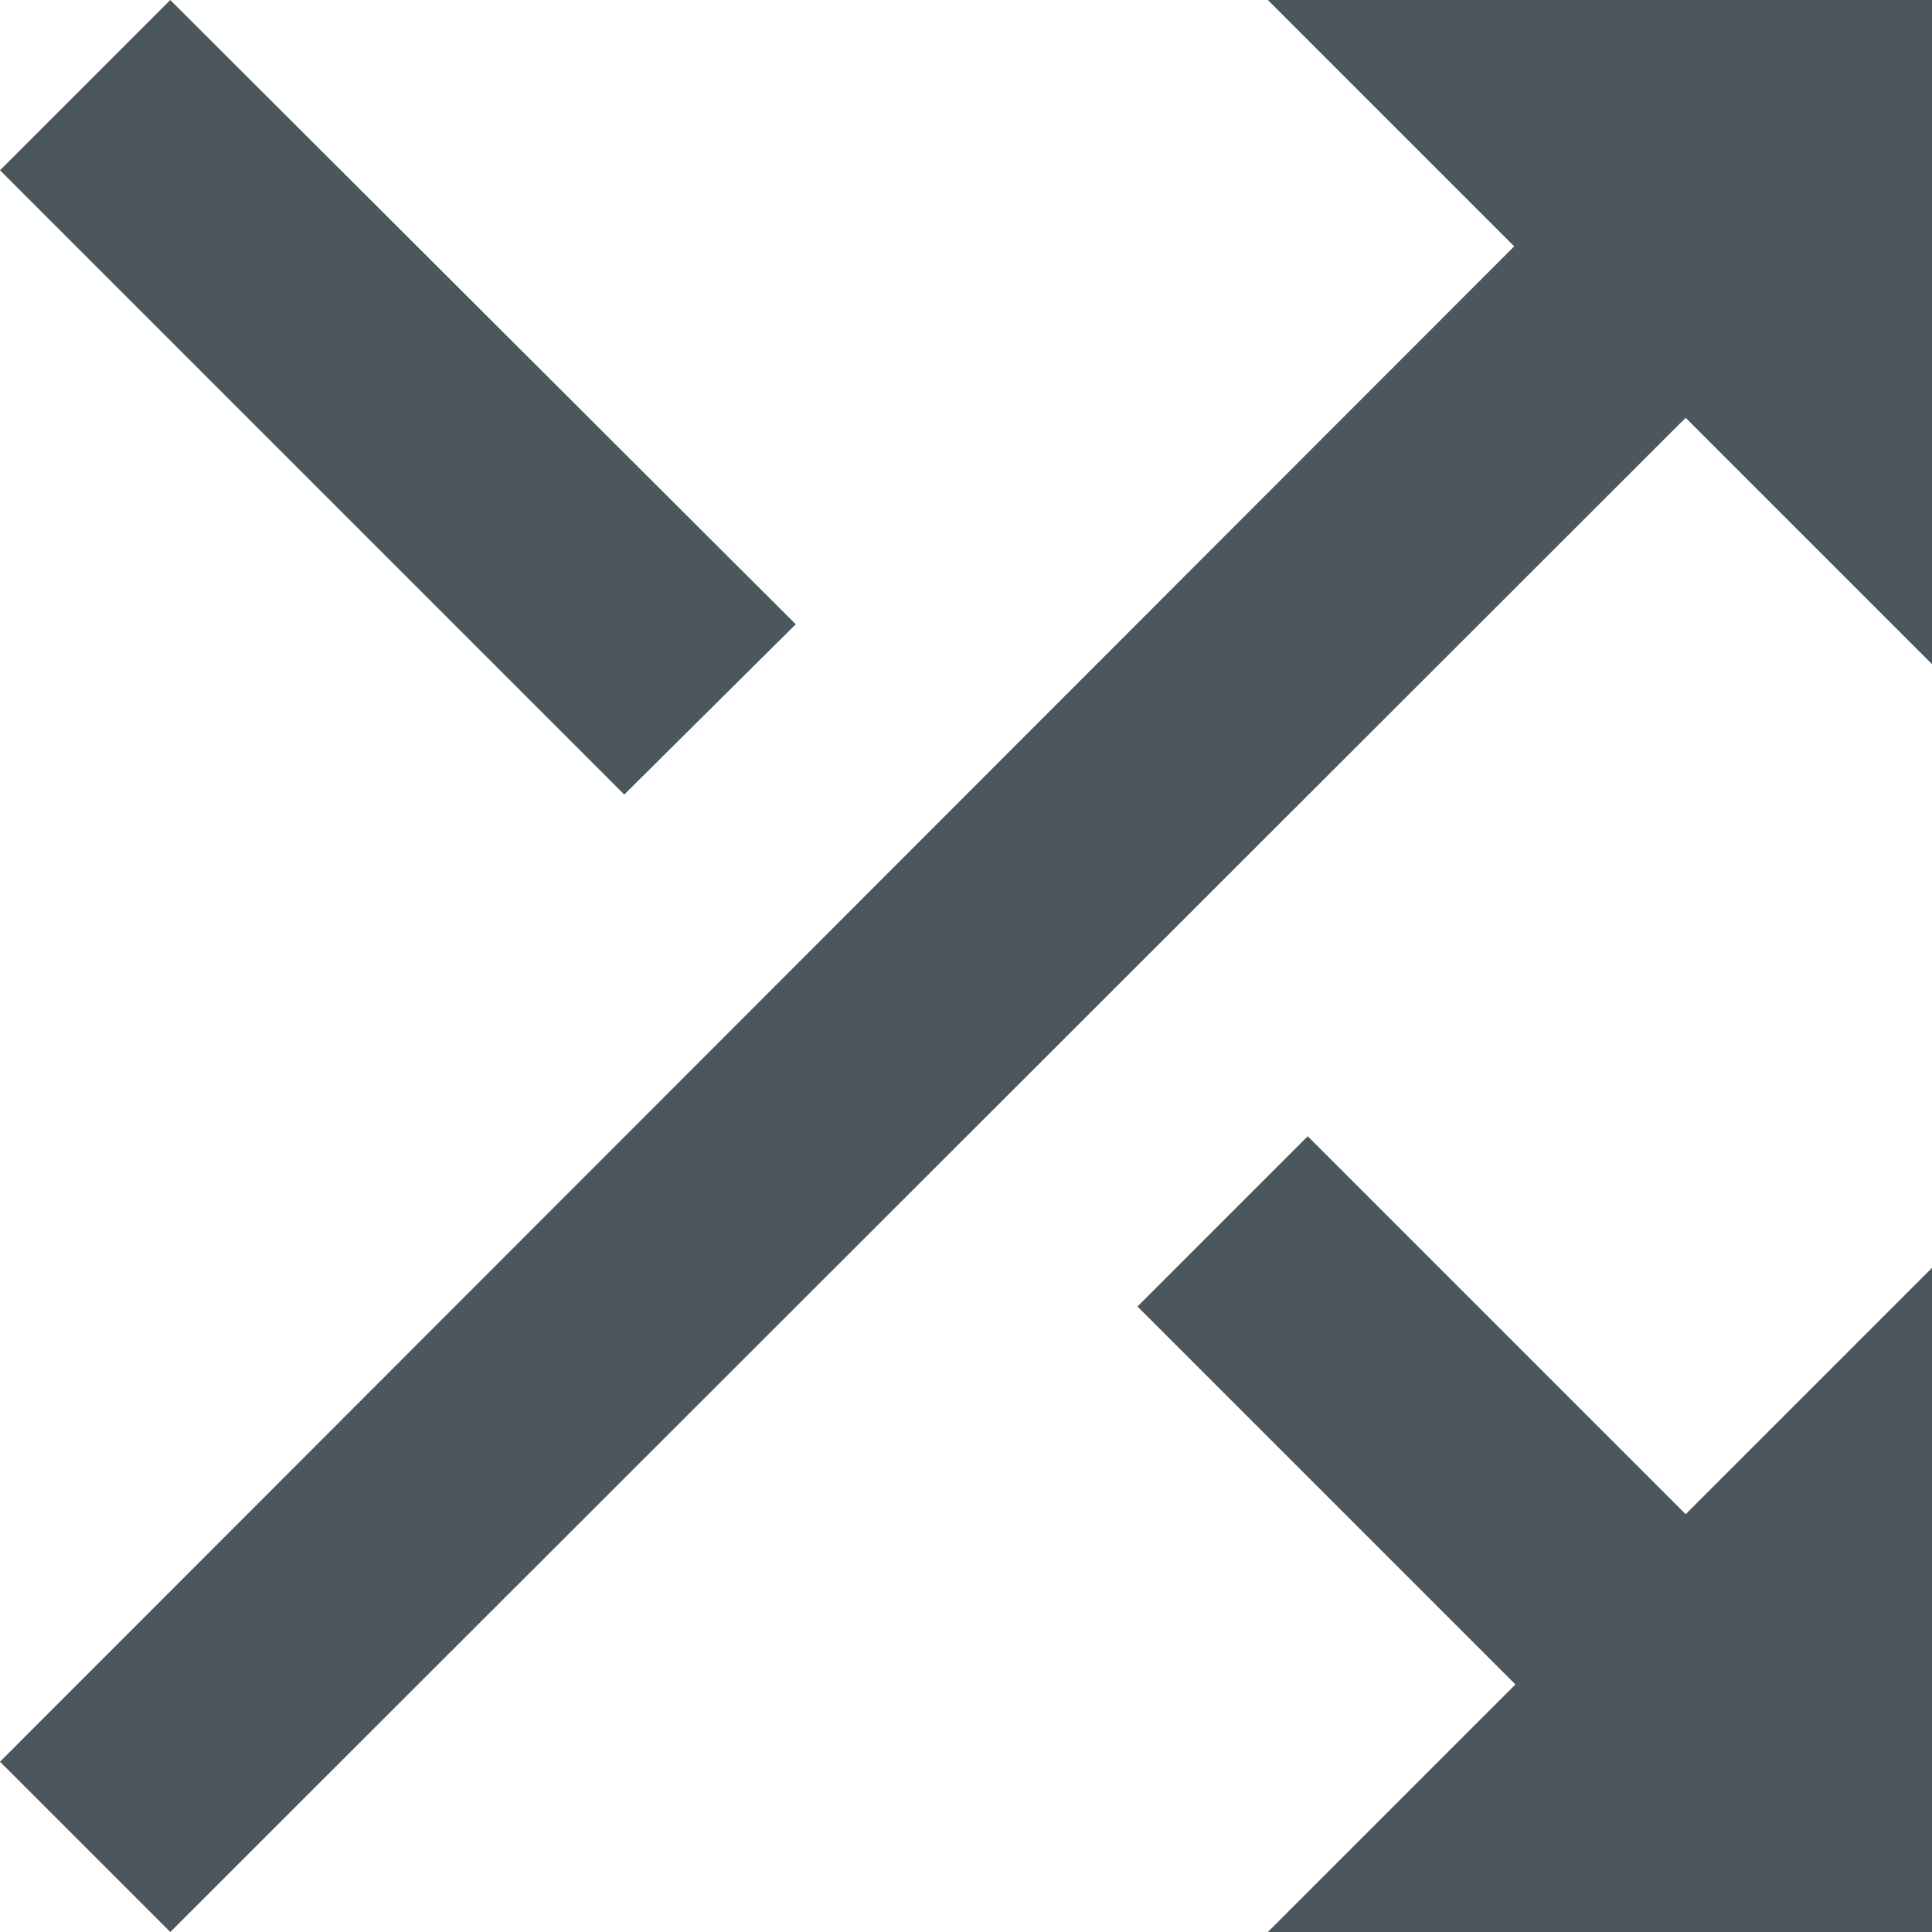
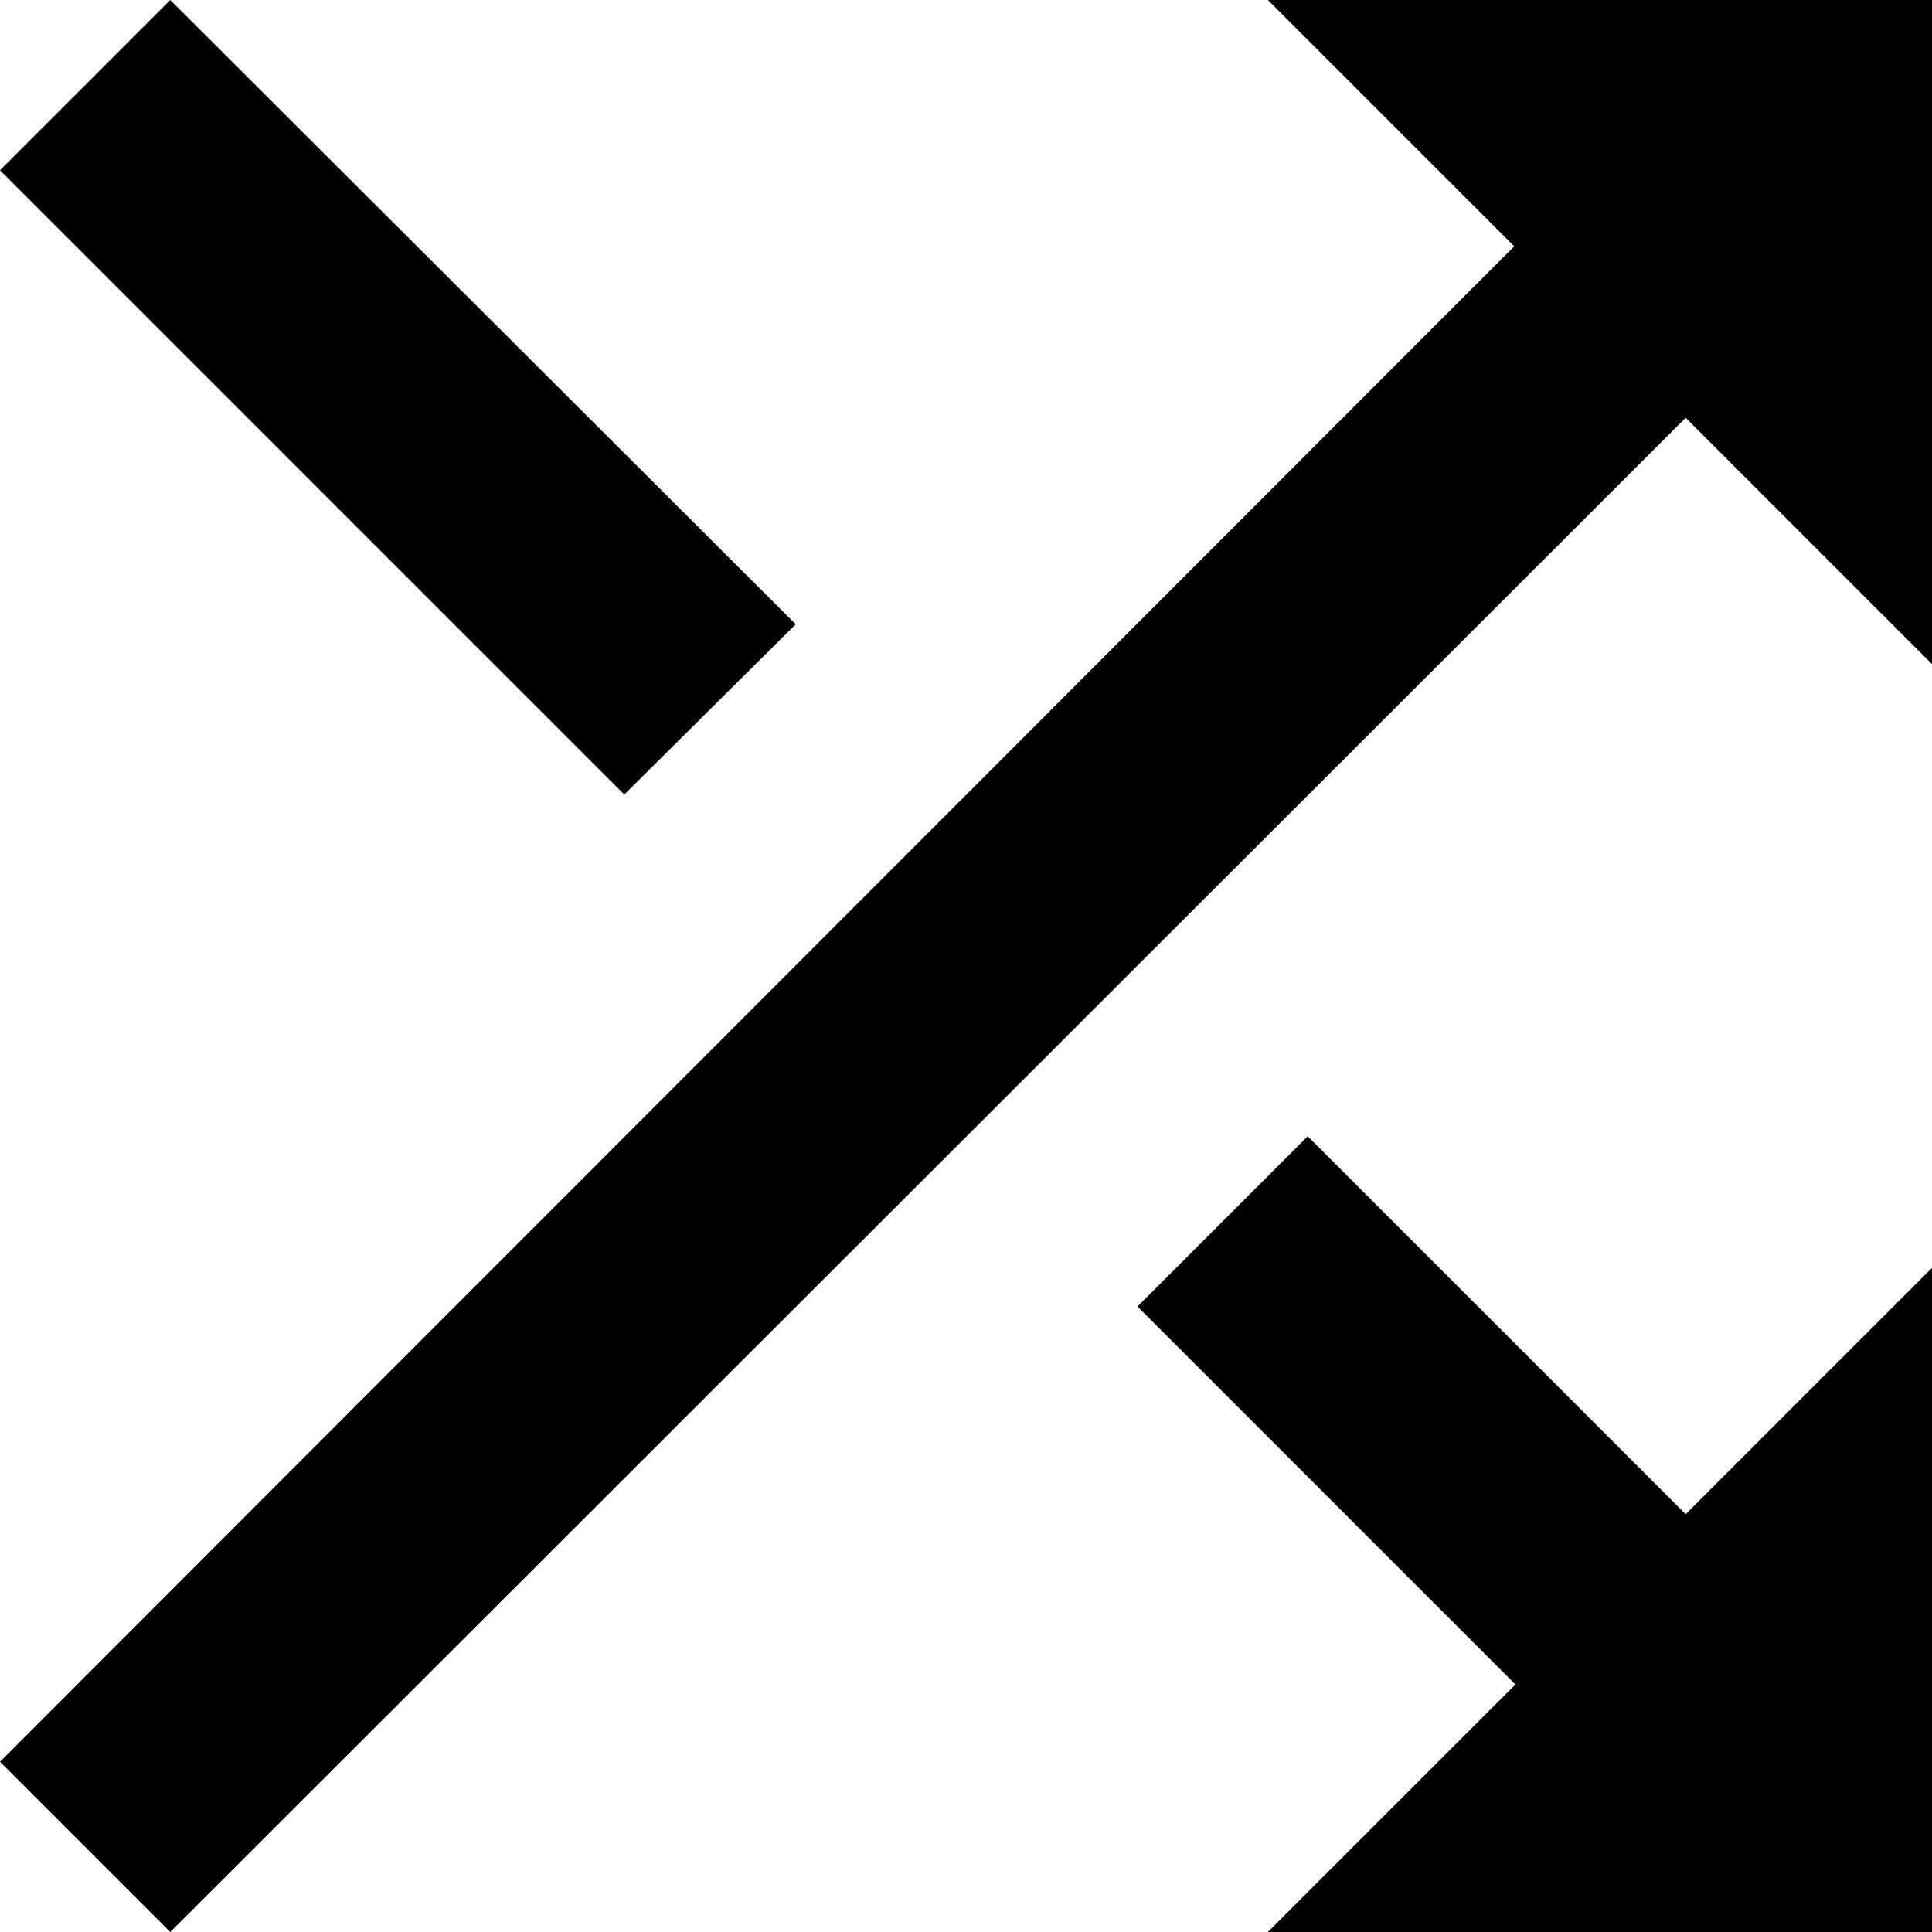
- <svg xmlns="http://www.w3.org/2000/svg" width="16" height="16" viewBox="0 0 16 16" fill="none">
-   <path fill-rule="evenodd" clip-rule="evenodd" d="M6.59 5.17L1.41 0L0 1.41L5.17 6.58L6.59 5.17ZM10.5 0L12.54 2.04L0 14.59L1.41 16L13.96 3.46L16 5.5V0H10.5ZM9.42 10.82L10.83 9.41L13.96 12.54L16 10.5V16H10.5L12.55 13.95L9.42 10.82Z" fill="#1F2E35" fill-opacity="0.8" />
+ <svg xmlns="http://www.w3.org/2000/svg" width="16" height="16" viewBox="0 0 16 16">
+   <path fill-rule="evenodd" clip-rule="evenodd" d="M6.59 5.17L1.41 0L0 1.41L5.17 6.58L6.59 5.17ZM10.5 0L12.54 2.04L0 14.59L1.41 16L13.96 3.46L16 5.5V0H10.5ZM9.42 10.82L10.83 9.41L13.96 12.54L16 10.5V16H10.5L12.55 13.95L9.42 10.82Z" />
</svg>
